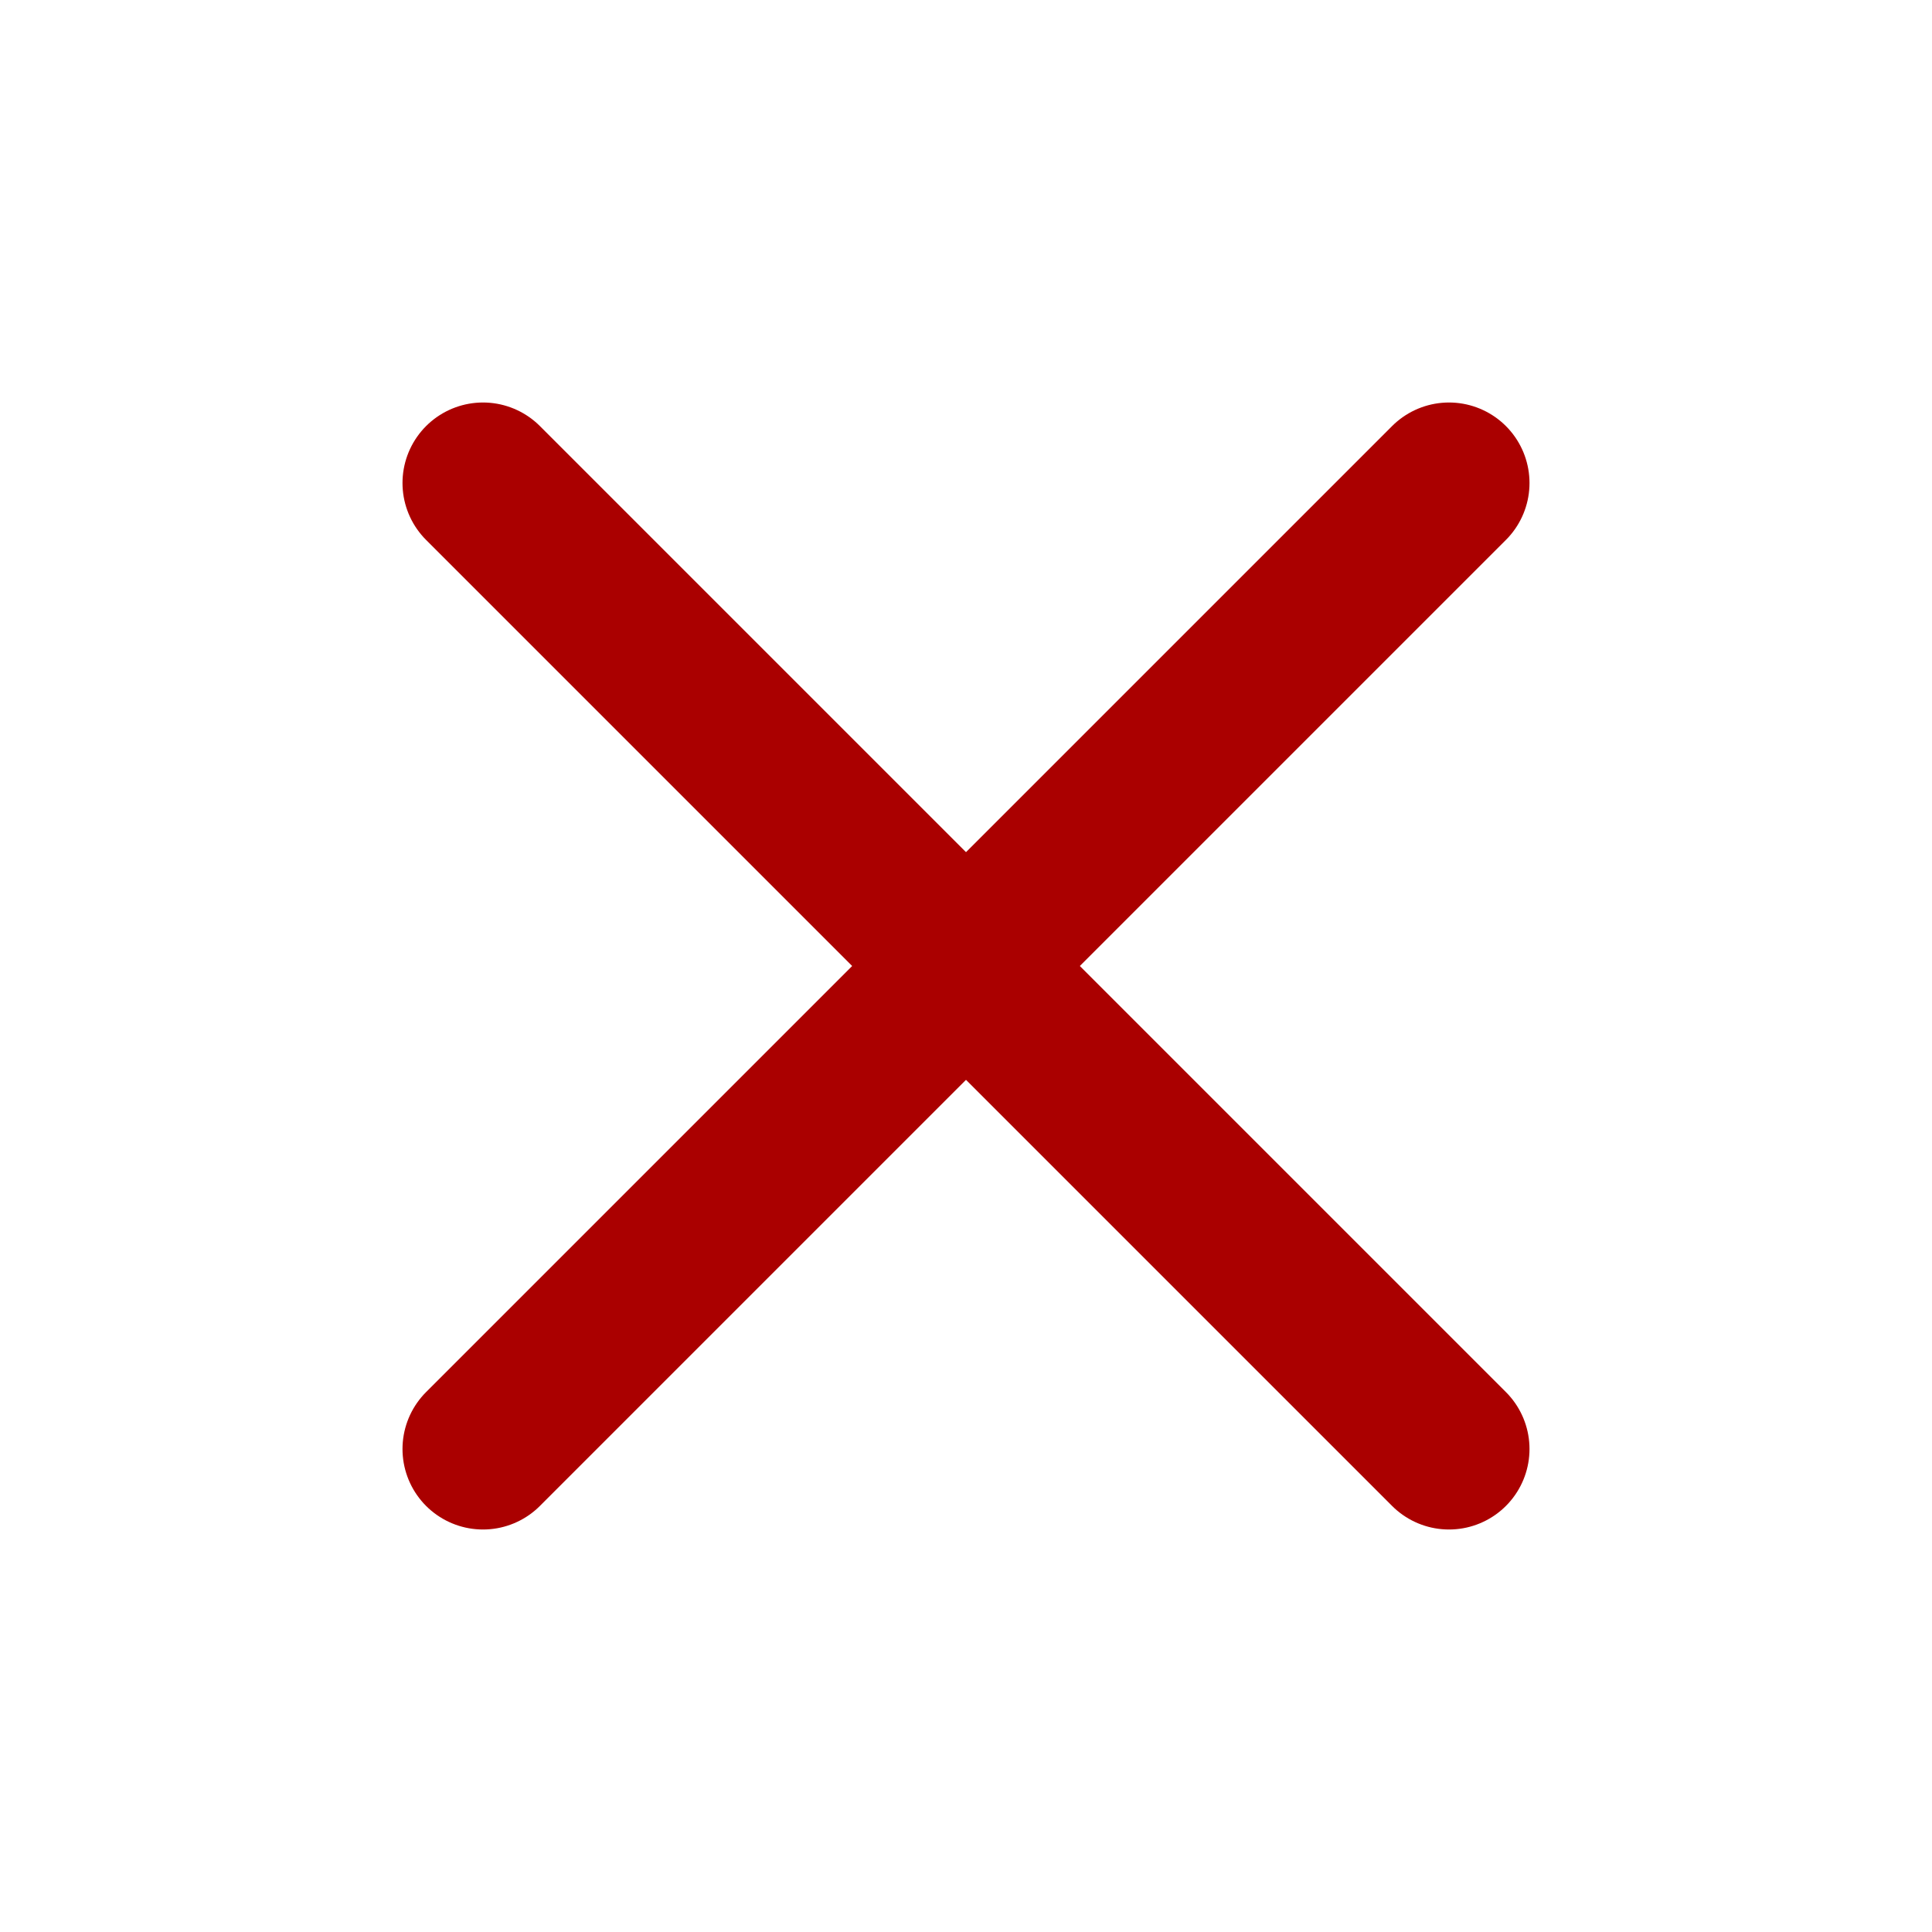
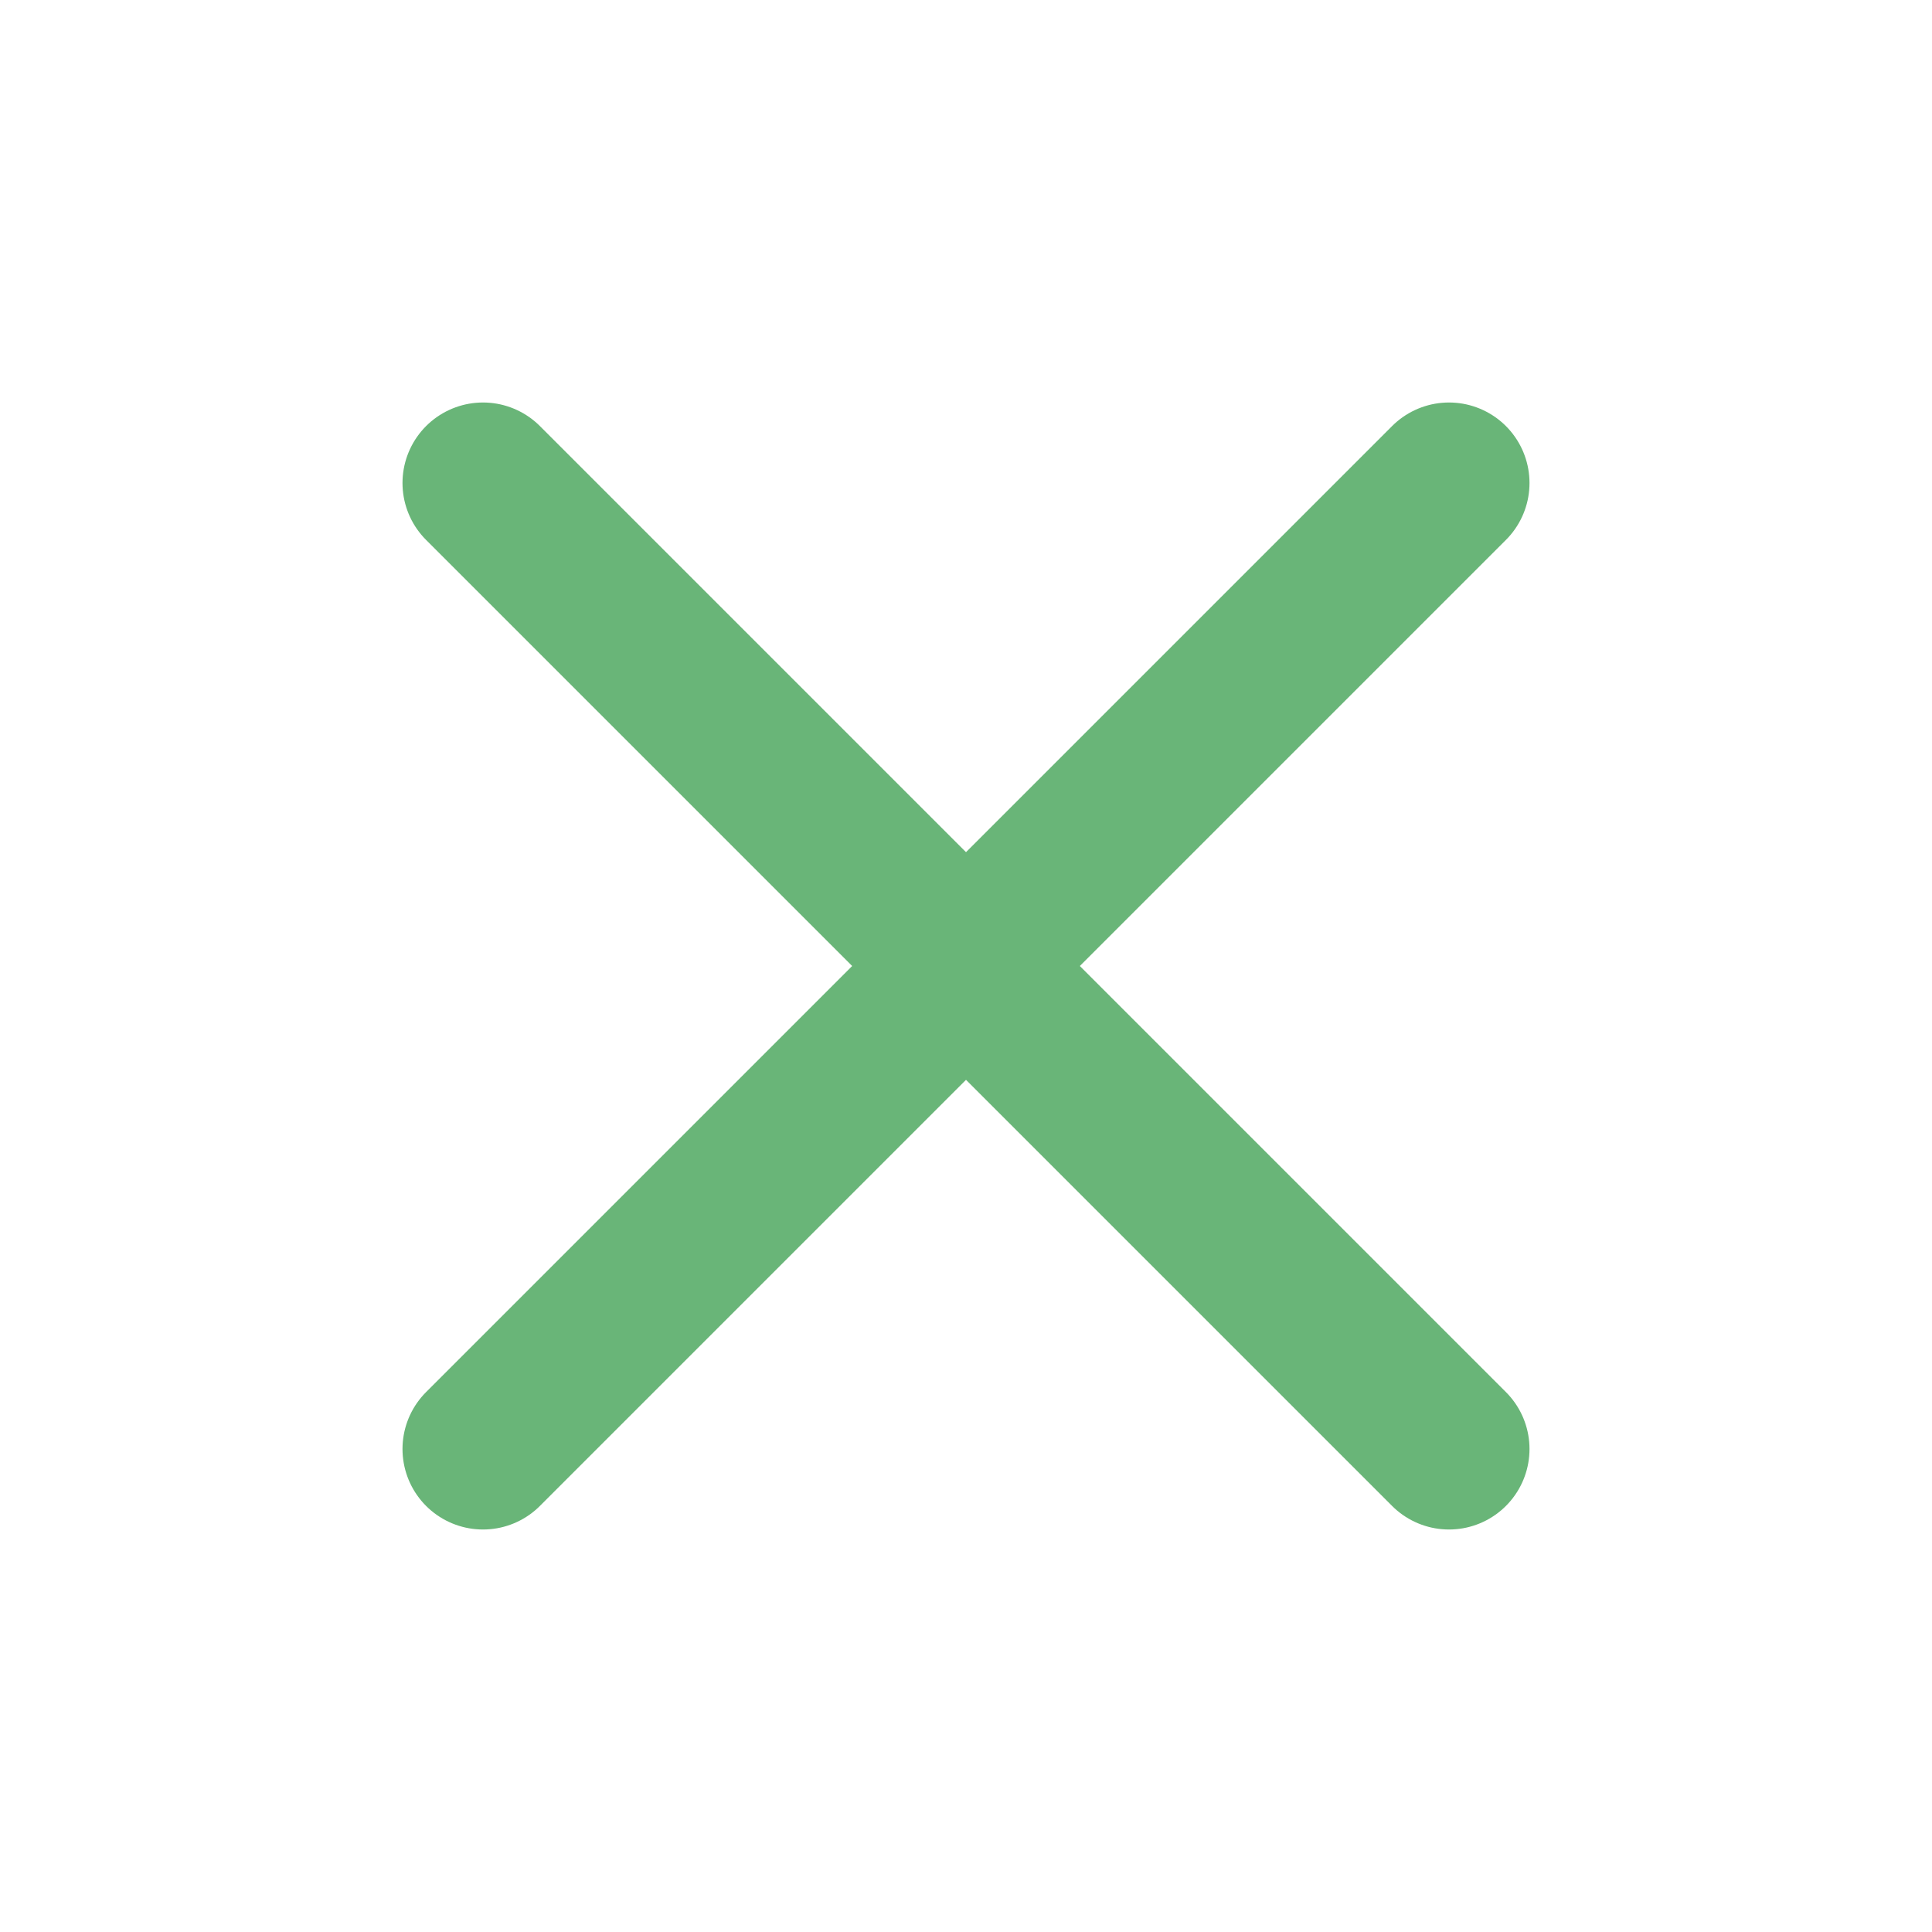
- <svg xmlns="http://www.w3.org/2000/svg" width="24" height="24" viewBox="0 0 24 24" fill="none" stroke="#aa0000" stroke-width="2" stroke-linecap="round" stroke-linejoin="round" class="feather feather-x">
+ <svg xmlns="http://www.w3.org/2000/svg" width="24" height="24" viewBox="0 0 24 24" fill="none" stroke="#69B578" stroke-width="2" stroke-linecap="round" stroke-linejoin="round" class="feather feather-x">
  <line x1="18" y1="6" x2="6" y2="18" />
  <line x1="6" y1="6" x2="18" y2="18" />
</svg>
